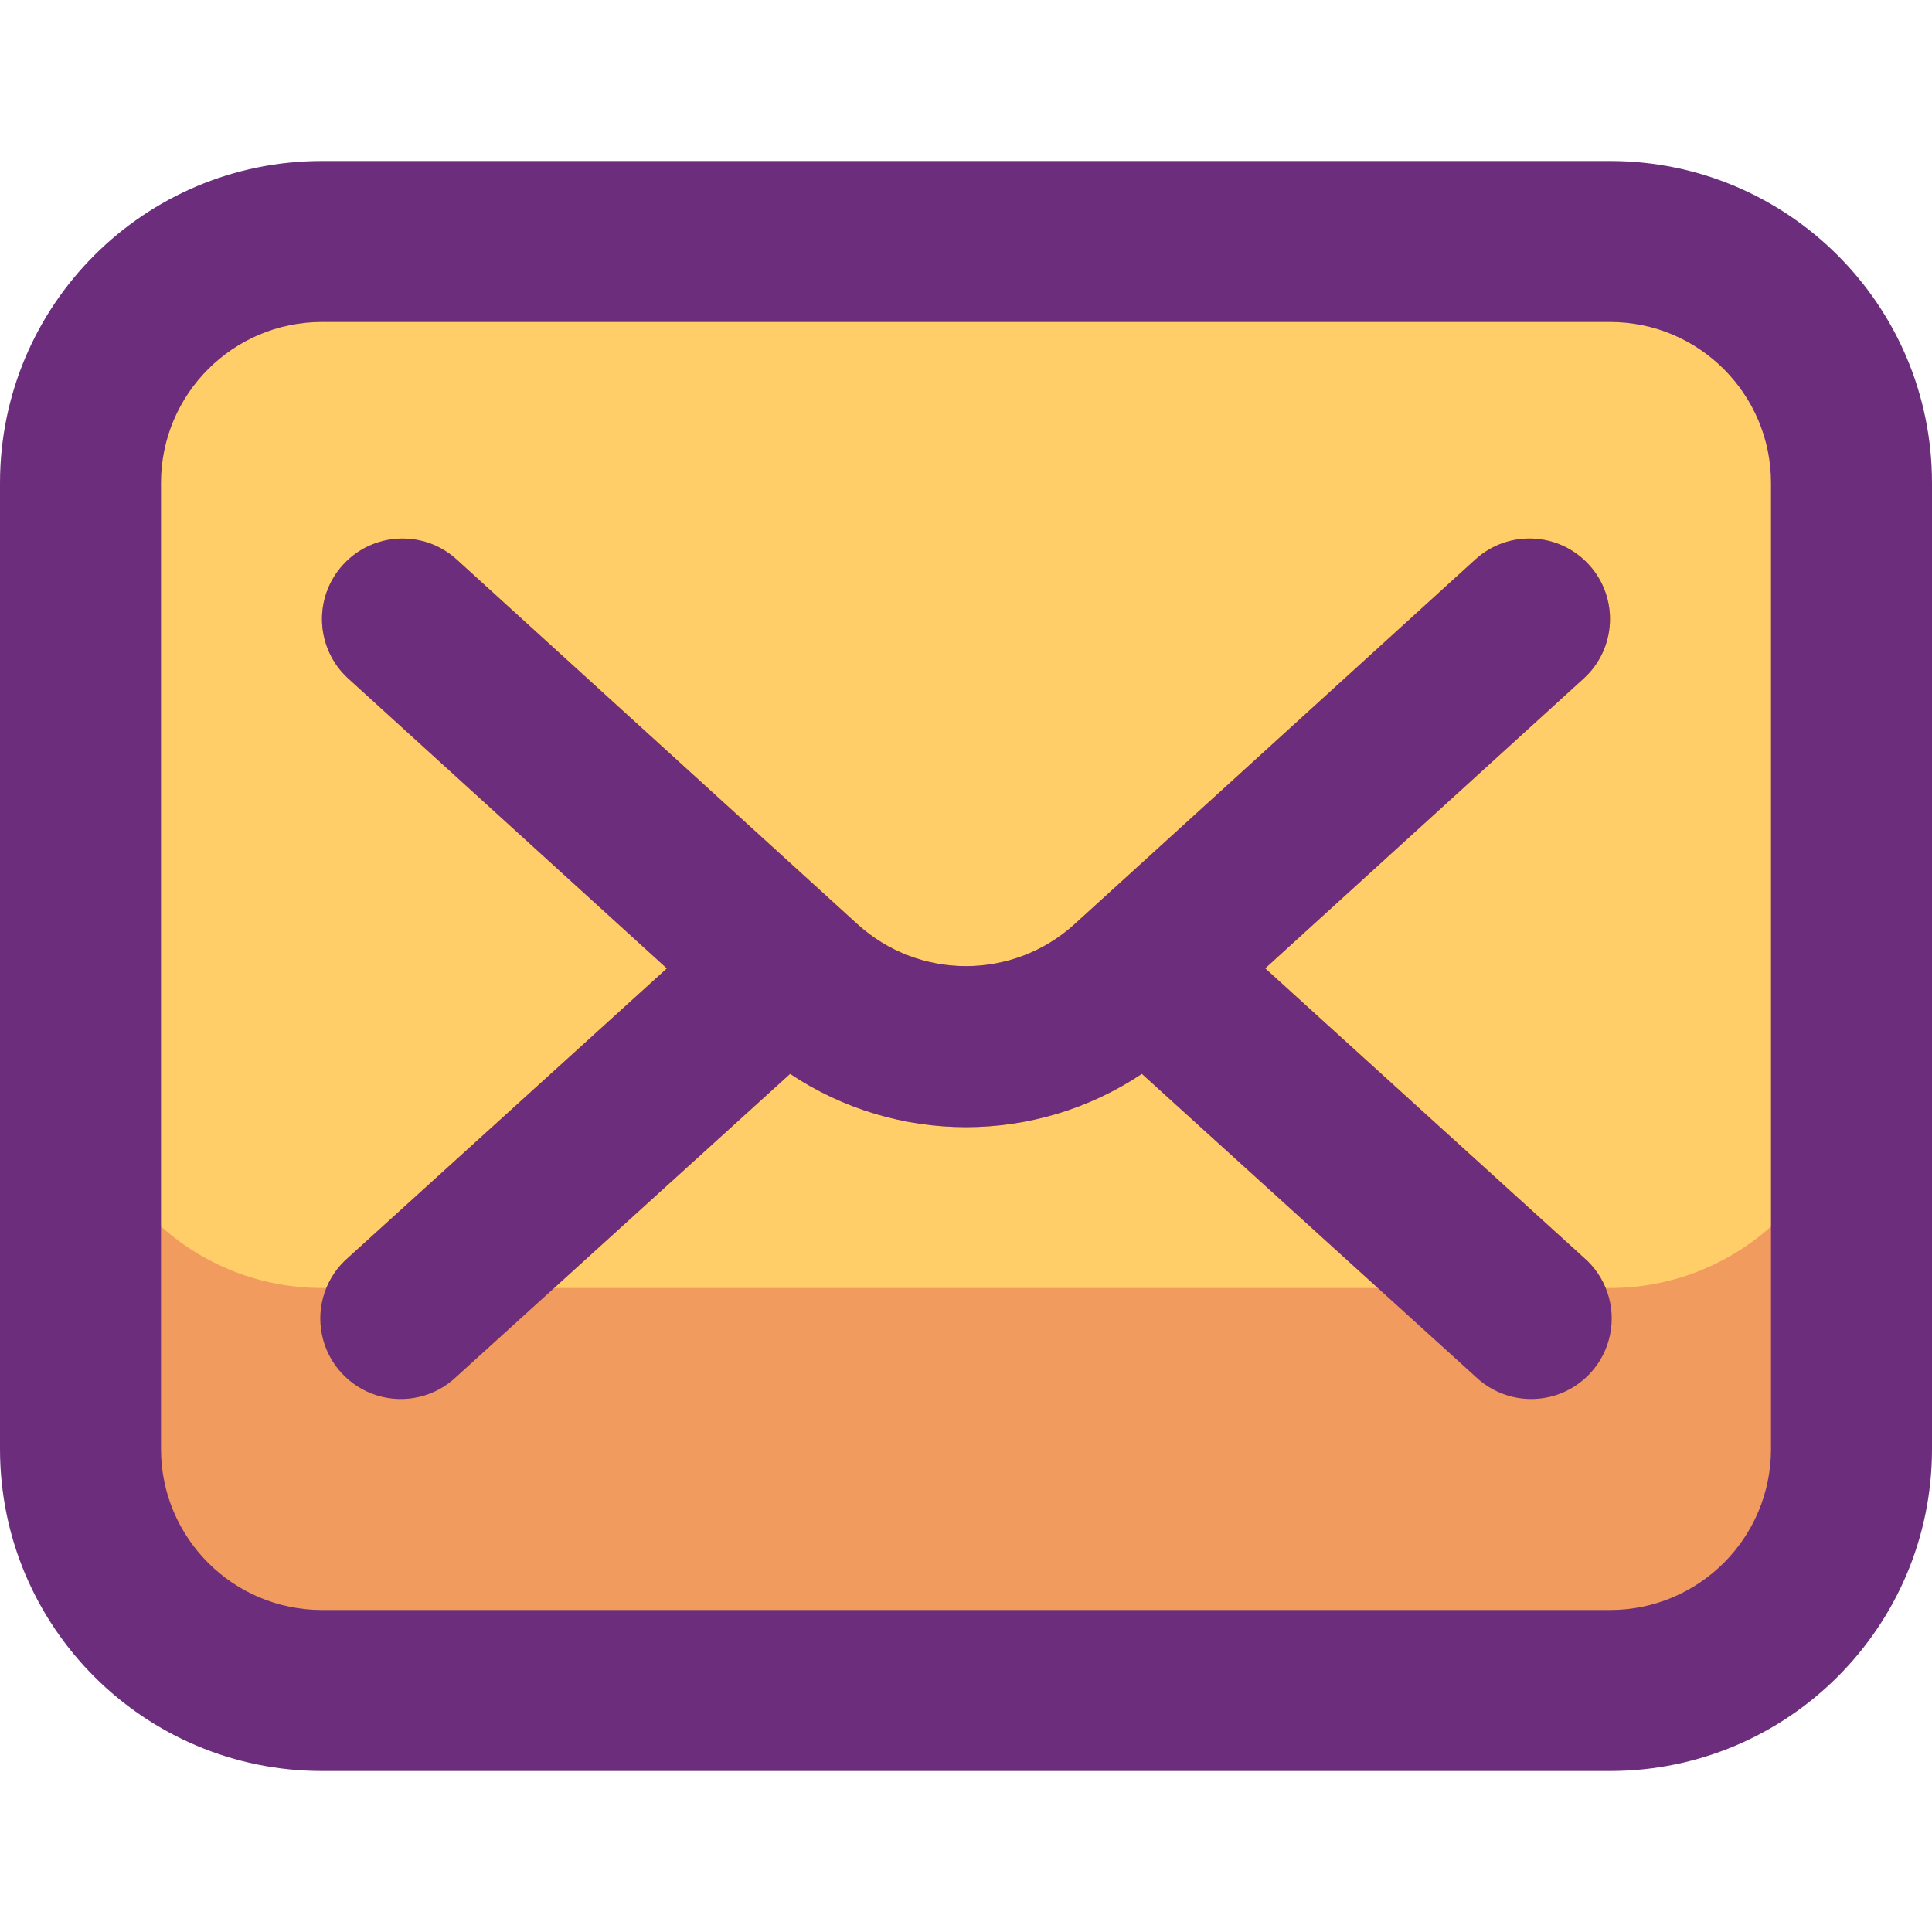
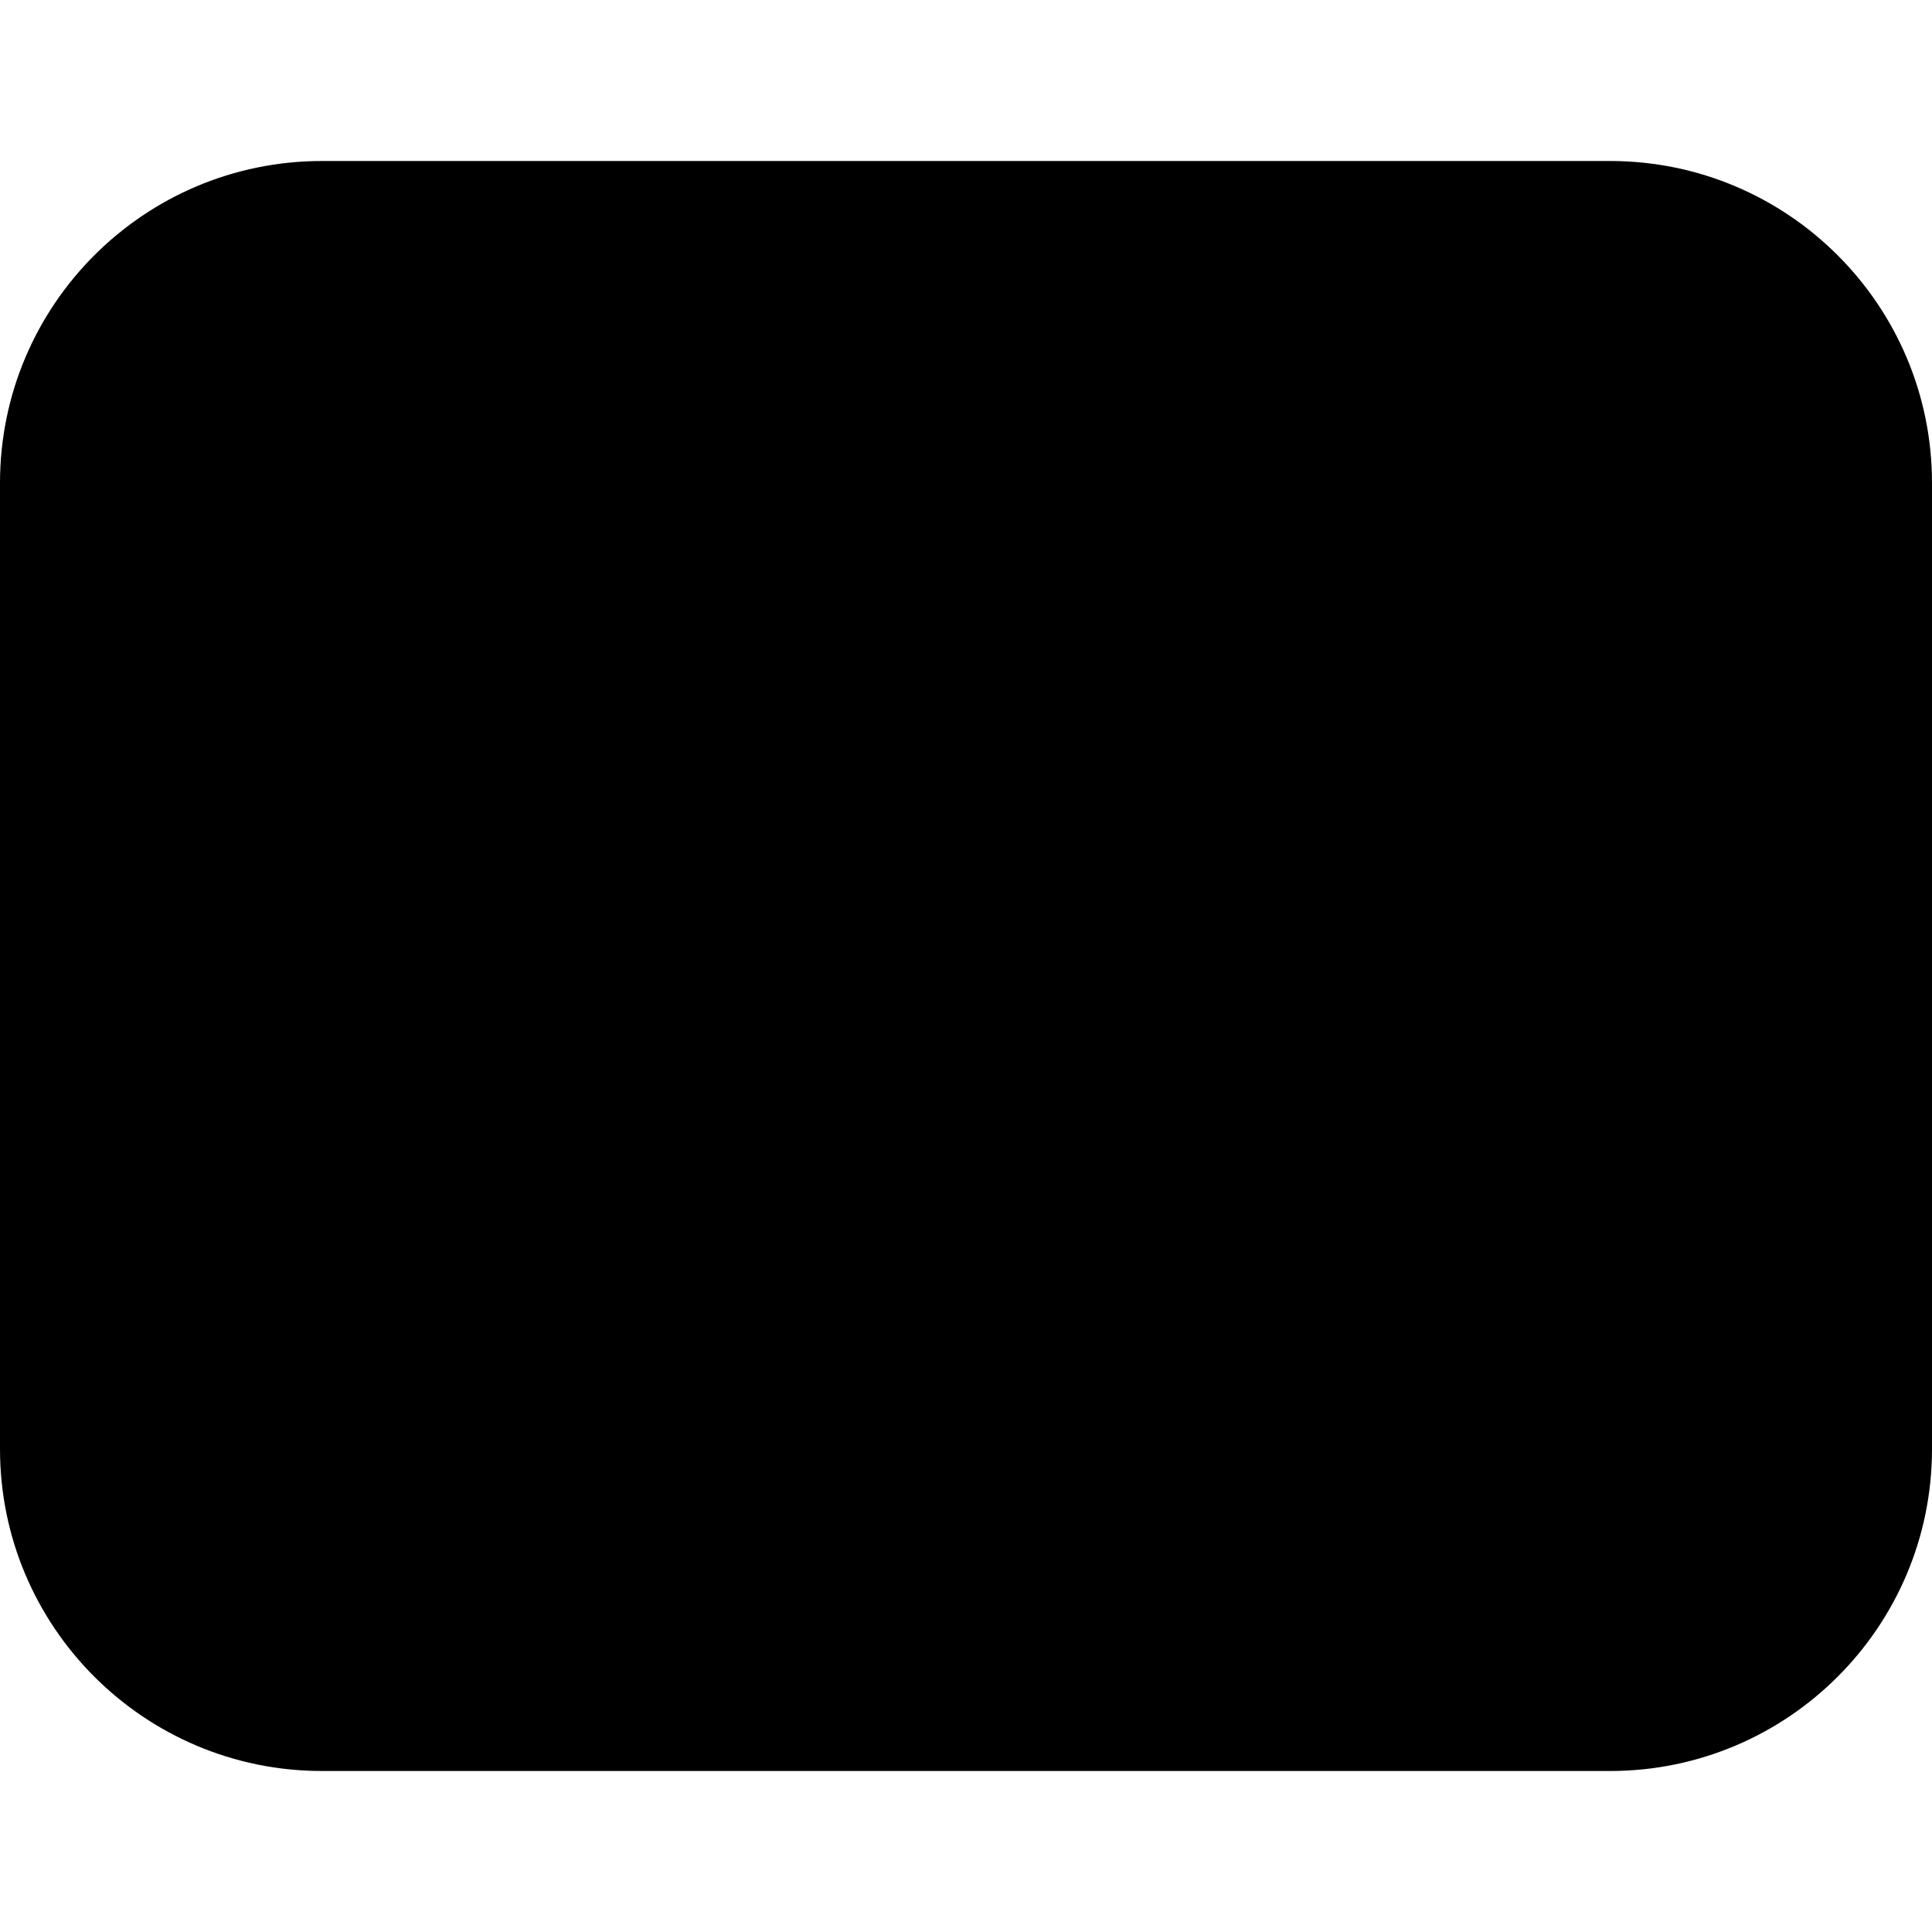
<svg xmlns="http://www.w3.org/2000/svg" width="800px" height="800px" viewBox="0 0 24 24">
  <defs>
-     <style>.cls-1{fill:#f19b5f;}.cls-2{fill:#ffce69;}.cls-3{fill:#ed960a;}.cls-4{fill:#6c2e7c;}</style>
-   </defs>
-   <g id="Icons">
-     <rect class="cls-1" height="18" rx="3" width="22" x="1" y="3" />
-     <rect class="cls-2" height="13" rx="3" width="22" x="1" y="3" />
-     <path class="cls-3" d="M15.717,12.029l3.956-3.6a1,1,0,0,0-1.346-1.48L13.35,11.479a2.005,2.005,0,0,1-2.7,0L5.673,6.95A1,1,0,1,0,4.327,8.43l3.957,3.6L4.328,15.62A1,1,0,1,0,5.672,17.1l4.143-3.76a3.937,3.937,0,0,0,4.37,0l4.143,3.76a1,1,0,1,0,1.344-1.48Z" />
+     <style>className="fill:#f19b5f;}.cls-2{fill:#ffce69;}.cls-3{fill:#ed960a;}.cls-4{fill:#6c2e7c;}</style>
+ className="
+ </defs>className="
+ 
+ <g id="Icons">
+ className="
+ <rect cclassName="ls-1" height="18" rx="3" width="22" x="1" y="3" />
+     <rect className="cls-2" height="13" rx="3" width="22" x="1" y="3" />
+     <path className="cls-3" d="M15.717,12.029l3.956-3.6a1,1,0,0,0-1.346-1.48L13.35,11.479a2.005,2.005,0,0,1-2.7,0L5.673,6.95A1,1,0,1,0,4.327,8.43l3.957,3.6L4.328,15.62A1,1,0,1,0,5.672,17.1l4.143-3.76a3.937,3.937,0,0,0,4.37,0l4.143,3.76a1,1,0,1,0,1.344-1.48Z" />
  </g>
  <g data-name="Layer 4" id="Layer_4">
-     <path class="cls-4" d="M20,2H4A4,4,0,0,0,0,6V18a4,4,0,0,0,4,4H20a4,4,0,0,0,4-4V6A4,4,0,0,0,20,2Zm2,16a2,2,0,0,1-2,2H4a2,2,0,0,1-2-2V6A2,2,0,0,1,4,4H20a2,2,0,0,1,2,2Z" />
-     <path class="cls-4" d="M19.74,7.017a1,1,0,0,0-1.413-.067L13.35,11.479a2.005,2.005,0,0,1-2.7,0L5.673,6.95A1,1,0,1,0,4.327,8.43l3.957,3.6L4.328,15.62A1,1,0,1,0,5.672,17.1l4.143-3.76a3.937,3.937,0,0,0,4.37,0l4.143,3.76a1,1,0,1,0,1.344-1.48l-3.955-3.591,3.956-3.6A1,1,0,0,0,19.74,7.017Z" />
+     <path className="cls-4" d="M20,2H4A4,4,0,0,0,0,6V18a4,4,0,0,0,4,4H20a4,4,0,0,0,4-4V6A4,4,0,0,0,20,2Zm2,16a2,2,0,0,1-2,2H4a2,2,0,0,1-2-2V6A2,2,0,0,1,4,4H20a2,2,0,0,1,2,2Z" />
+     <path className="cls-4" d="M19.74,7.017a1,1,0,0,0-1.413-.067L13.35,11.479a2.005,2.005,0,0,1-2.7,0L5.673,6.95A1,1,0,1,0,4.327,8.43l3.957,3.6L4.328,15.62A1,1,0,1,0,5.672,17.1l4.143-3.76a3.937,3.937,0,0,0,4.37,0l4.143,3.76a1,1,0,1,0,1.344-1.48l-3.955-3.591,3.956-3.6A1,1,0,0,0,19.74,7.017Z" />
  </g>
</svg>
